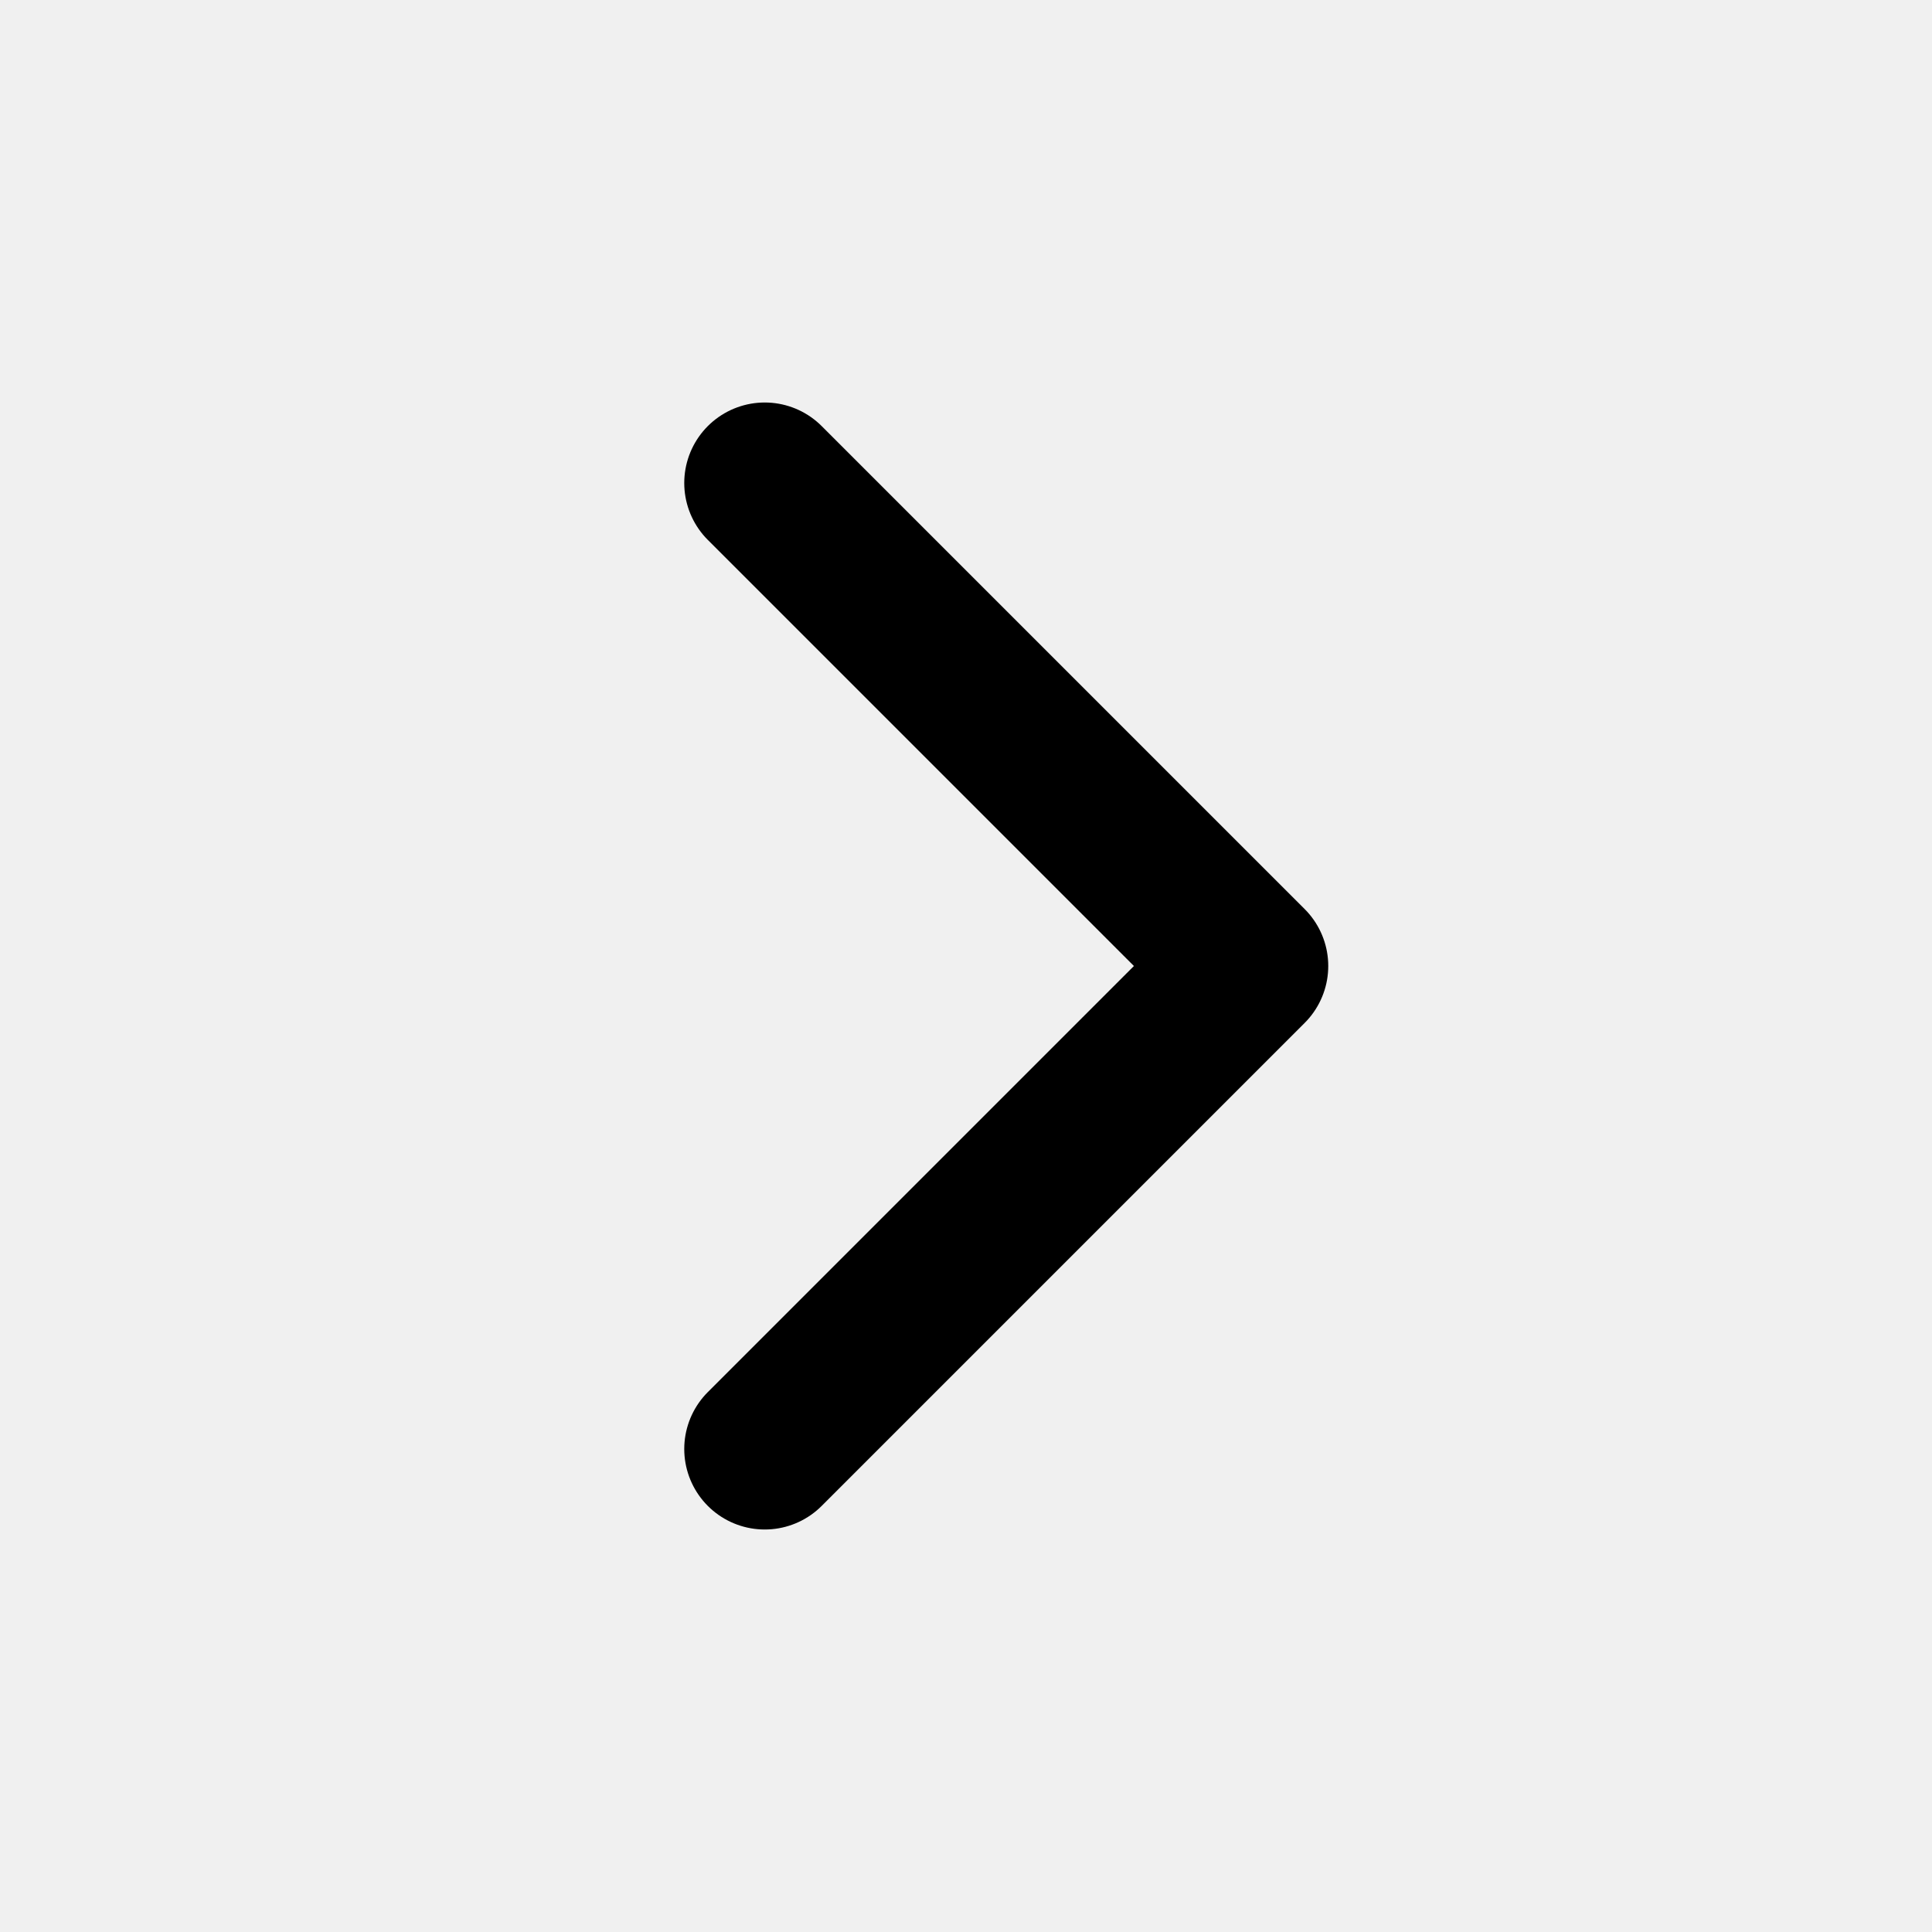
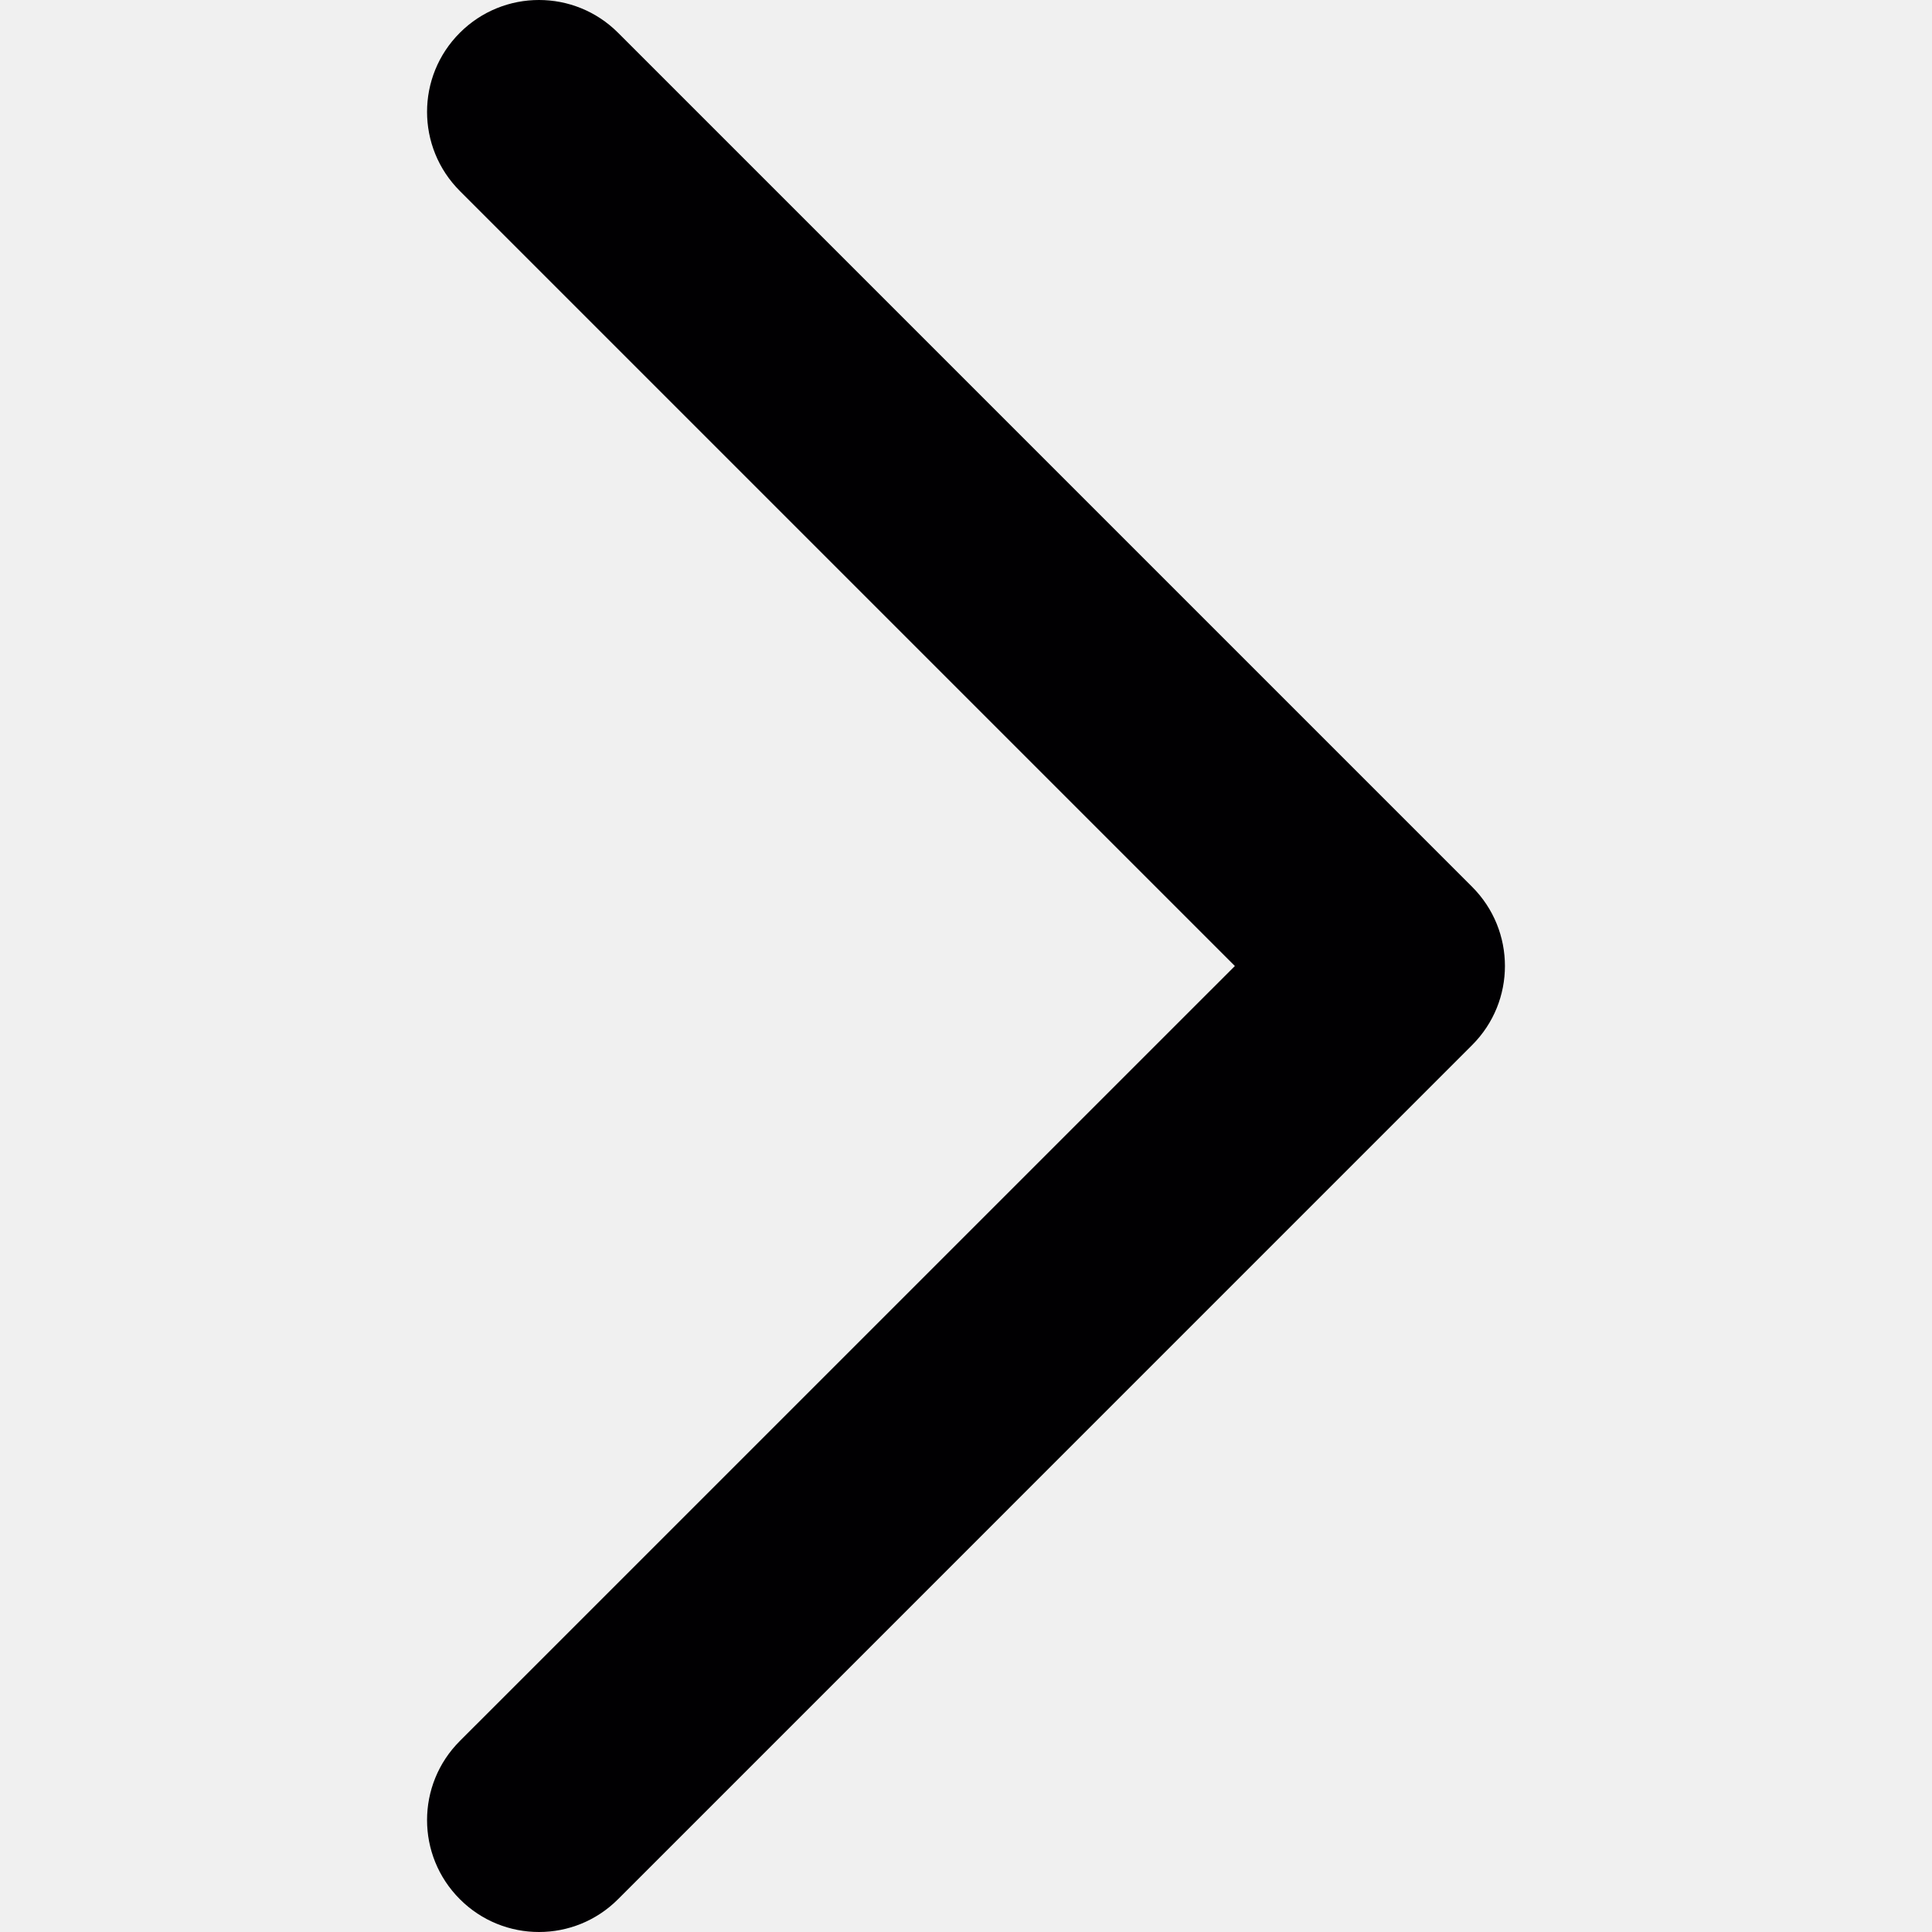
- <svg xmlns="http://www.w3.org/2000/svg" width="48px" height="48px" viewBox="0 0 48 48" fill="none">
-   <rect width="48" height="48" fill="white" fill-opacity="0.01" />
-   <path d="M19 12L31 24L19 36" stroke="black" stroke-width="4" stroke-linecap="round" stroke-linejoin="round" />
+ <svg xmlns="http://www.w3.org/2000/svg" version="1.1" id="Capa_1" x="0px" y="0px" viewBox="0 0 185.343 185.343" style="enable-background:new 0 0 185.343 185.343;" xml:space="preserve">
+   <g>
+     <g>
+       <path style="fill:#010002;" d="M51.707,185.343c-2.741,0-5.493-1.044-7.593-3.149c-4.194-4.194-4.194-10.981,0-15.175    l74.352-74.347L44.114,18.32c-4.194-4.194-4.194-10.987,0-15.175c4.194-4.194,10.987-4.194,15.18,0l81.934,81.934    c4.194,4.194,4.194,10.987,0,15.175l-81.934,81.939C57.201,184.293,54.454,185.343,51.707,185.343z" />
+     </g>
+   </g>
+   <g>
+ </g>
+   <g>
+ </g>
+   <g>
+ </g>
+   <g>
+ </g>
+   <g>
+ </g>
+   <g>
+ </g>
+   <g>
+ </g>
+   <g>
+ </g>
+   <g>
+ </g>
+   <g>
+ </g>
+   <g>
+ </g>
+   <g>
+ </g>
+   <g>
+ </g>
+   <g>
+ </g>
+   <g>
+ </g>
</svg>
